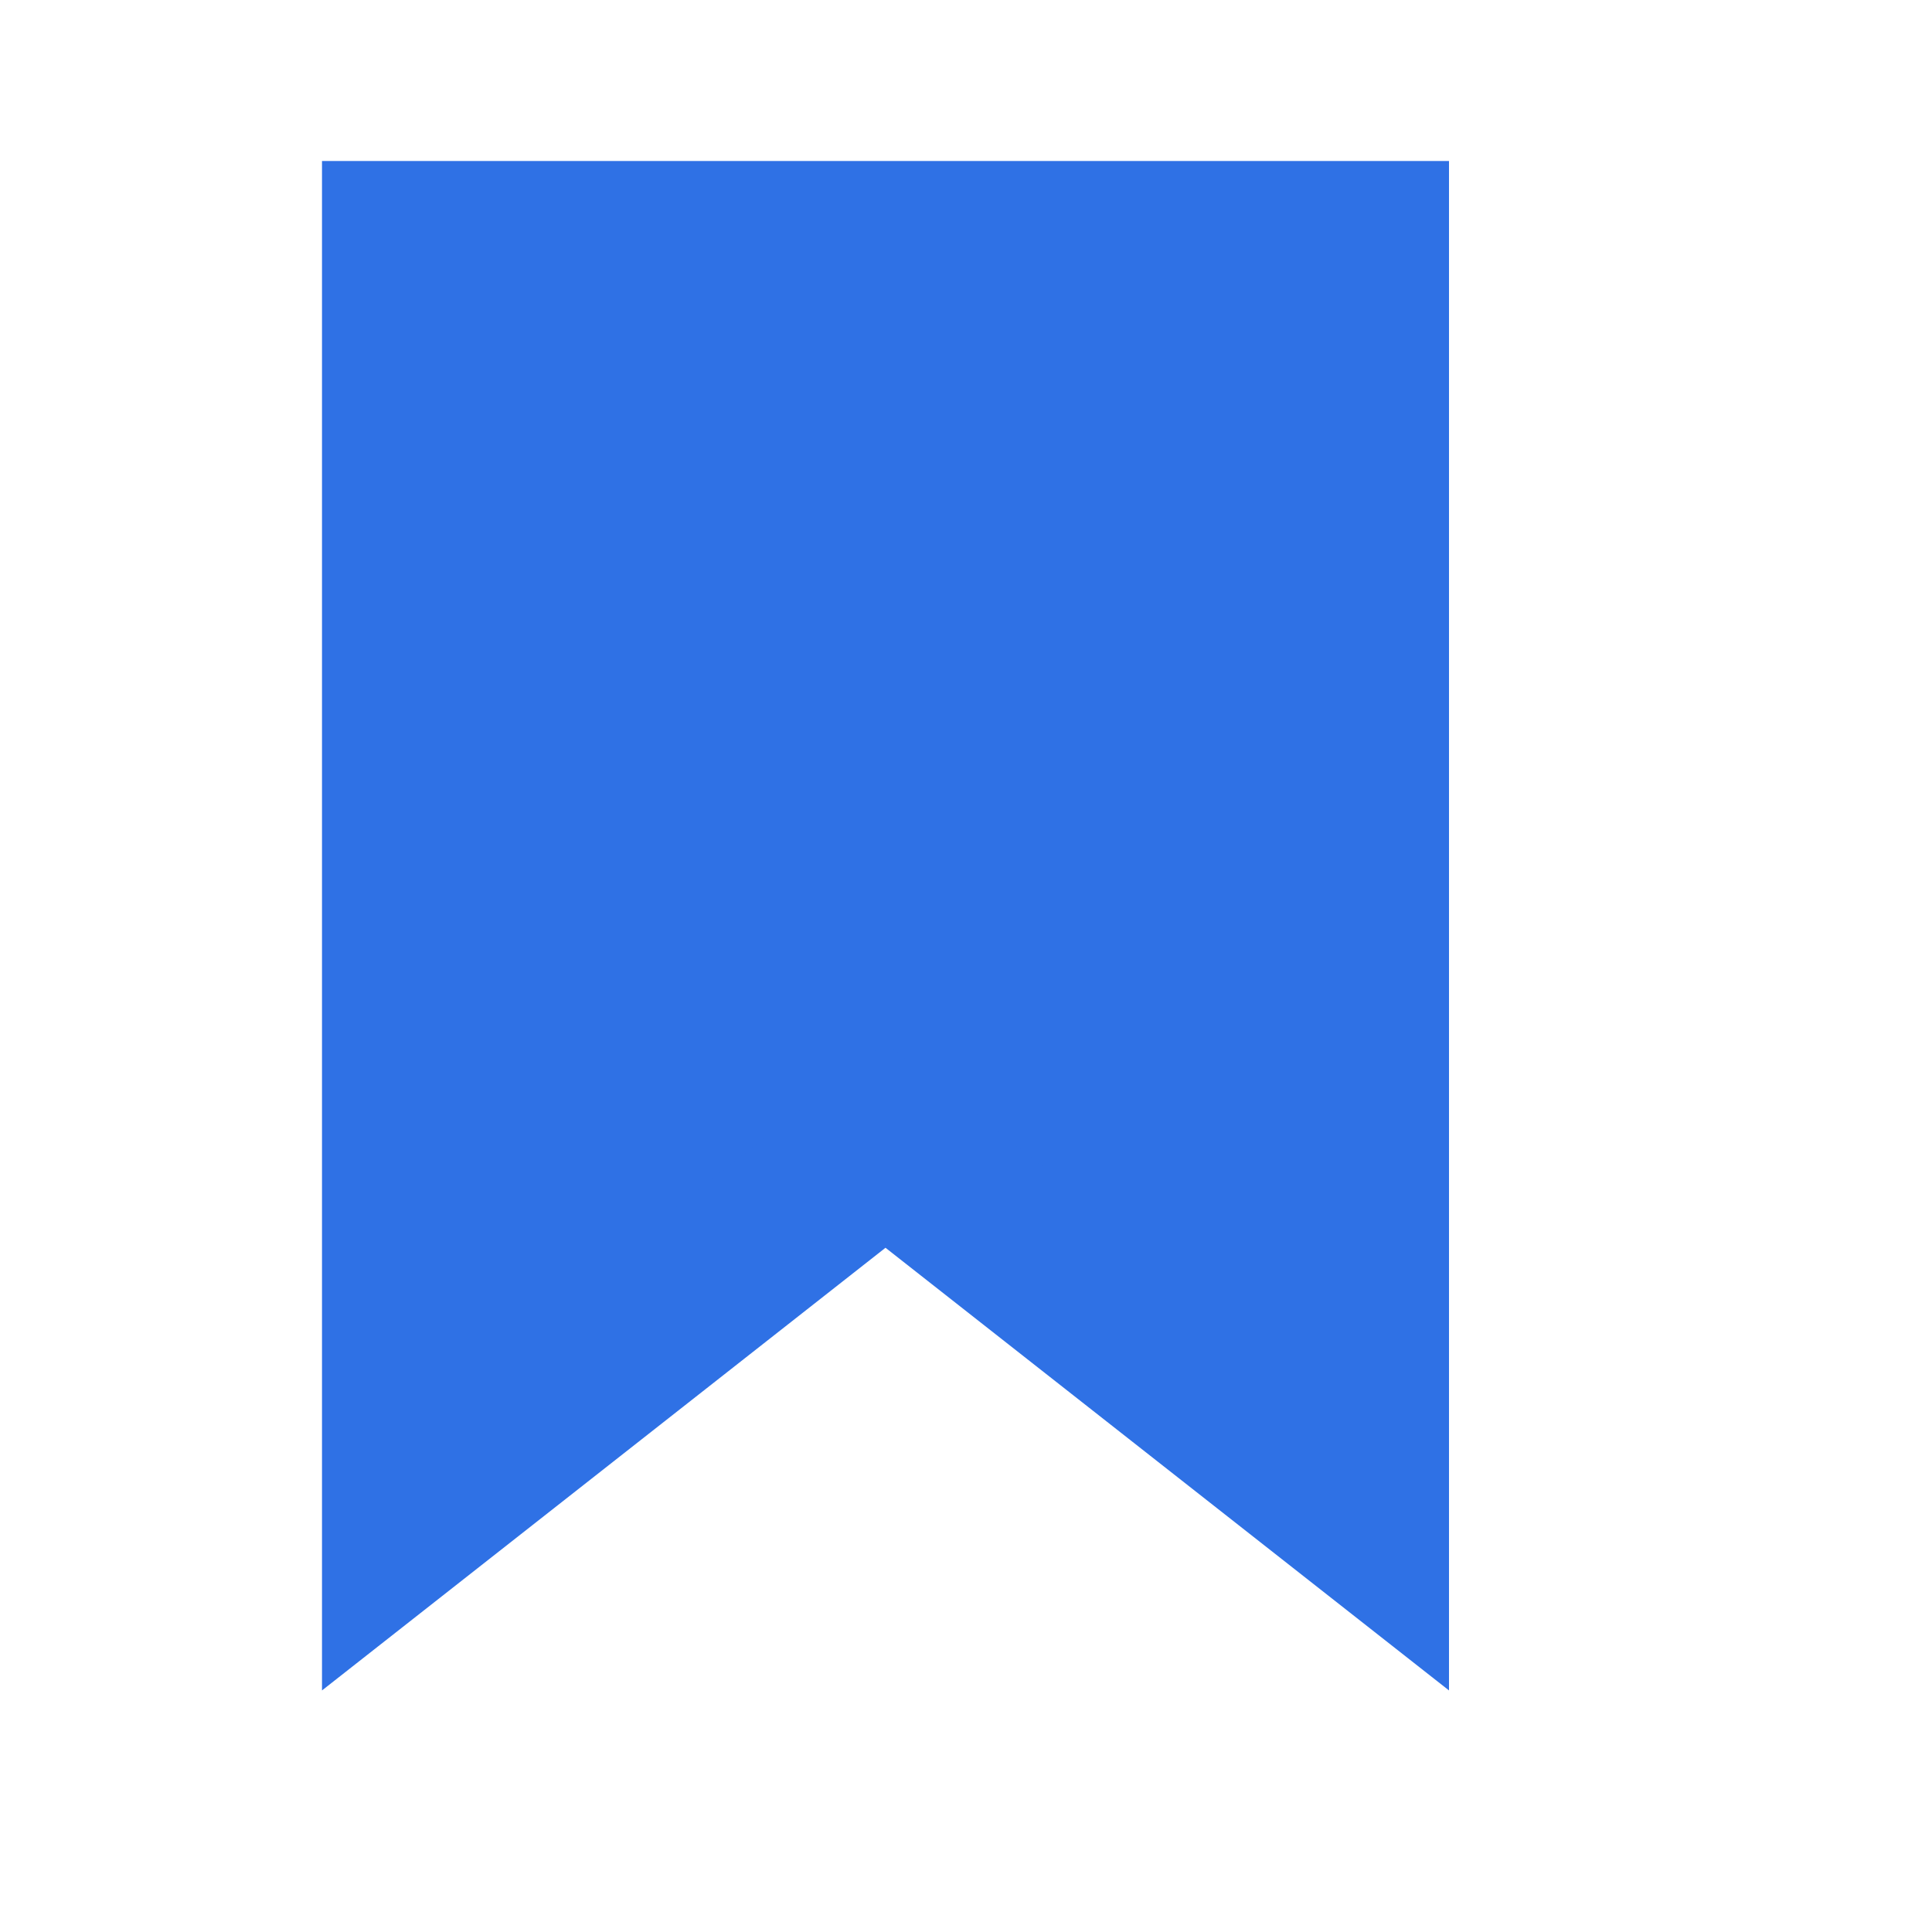
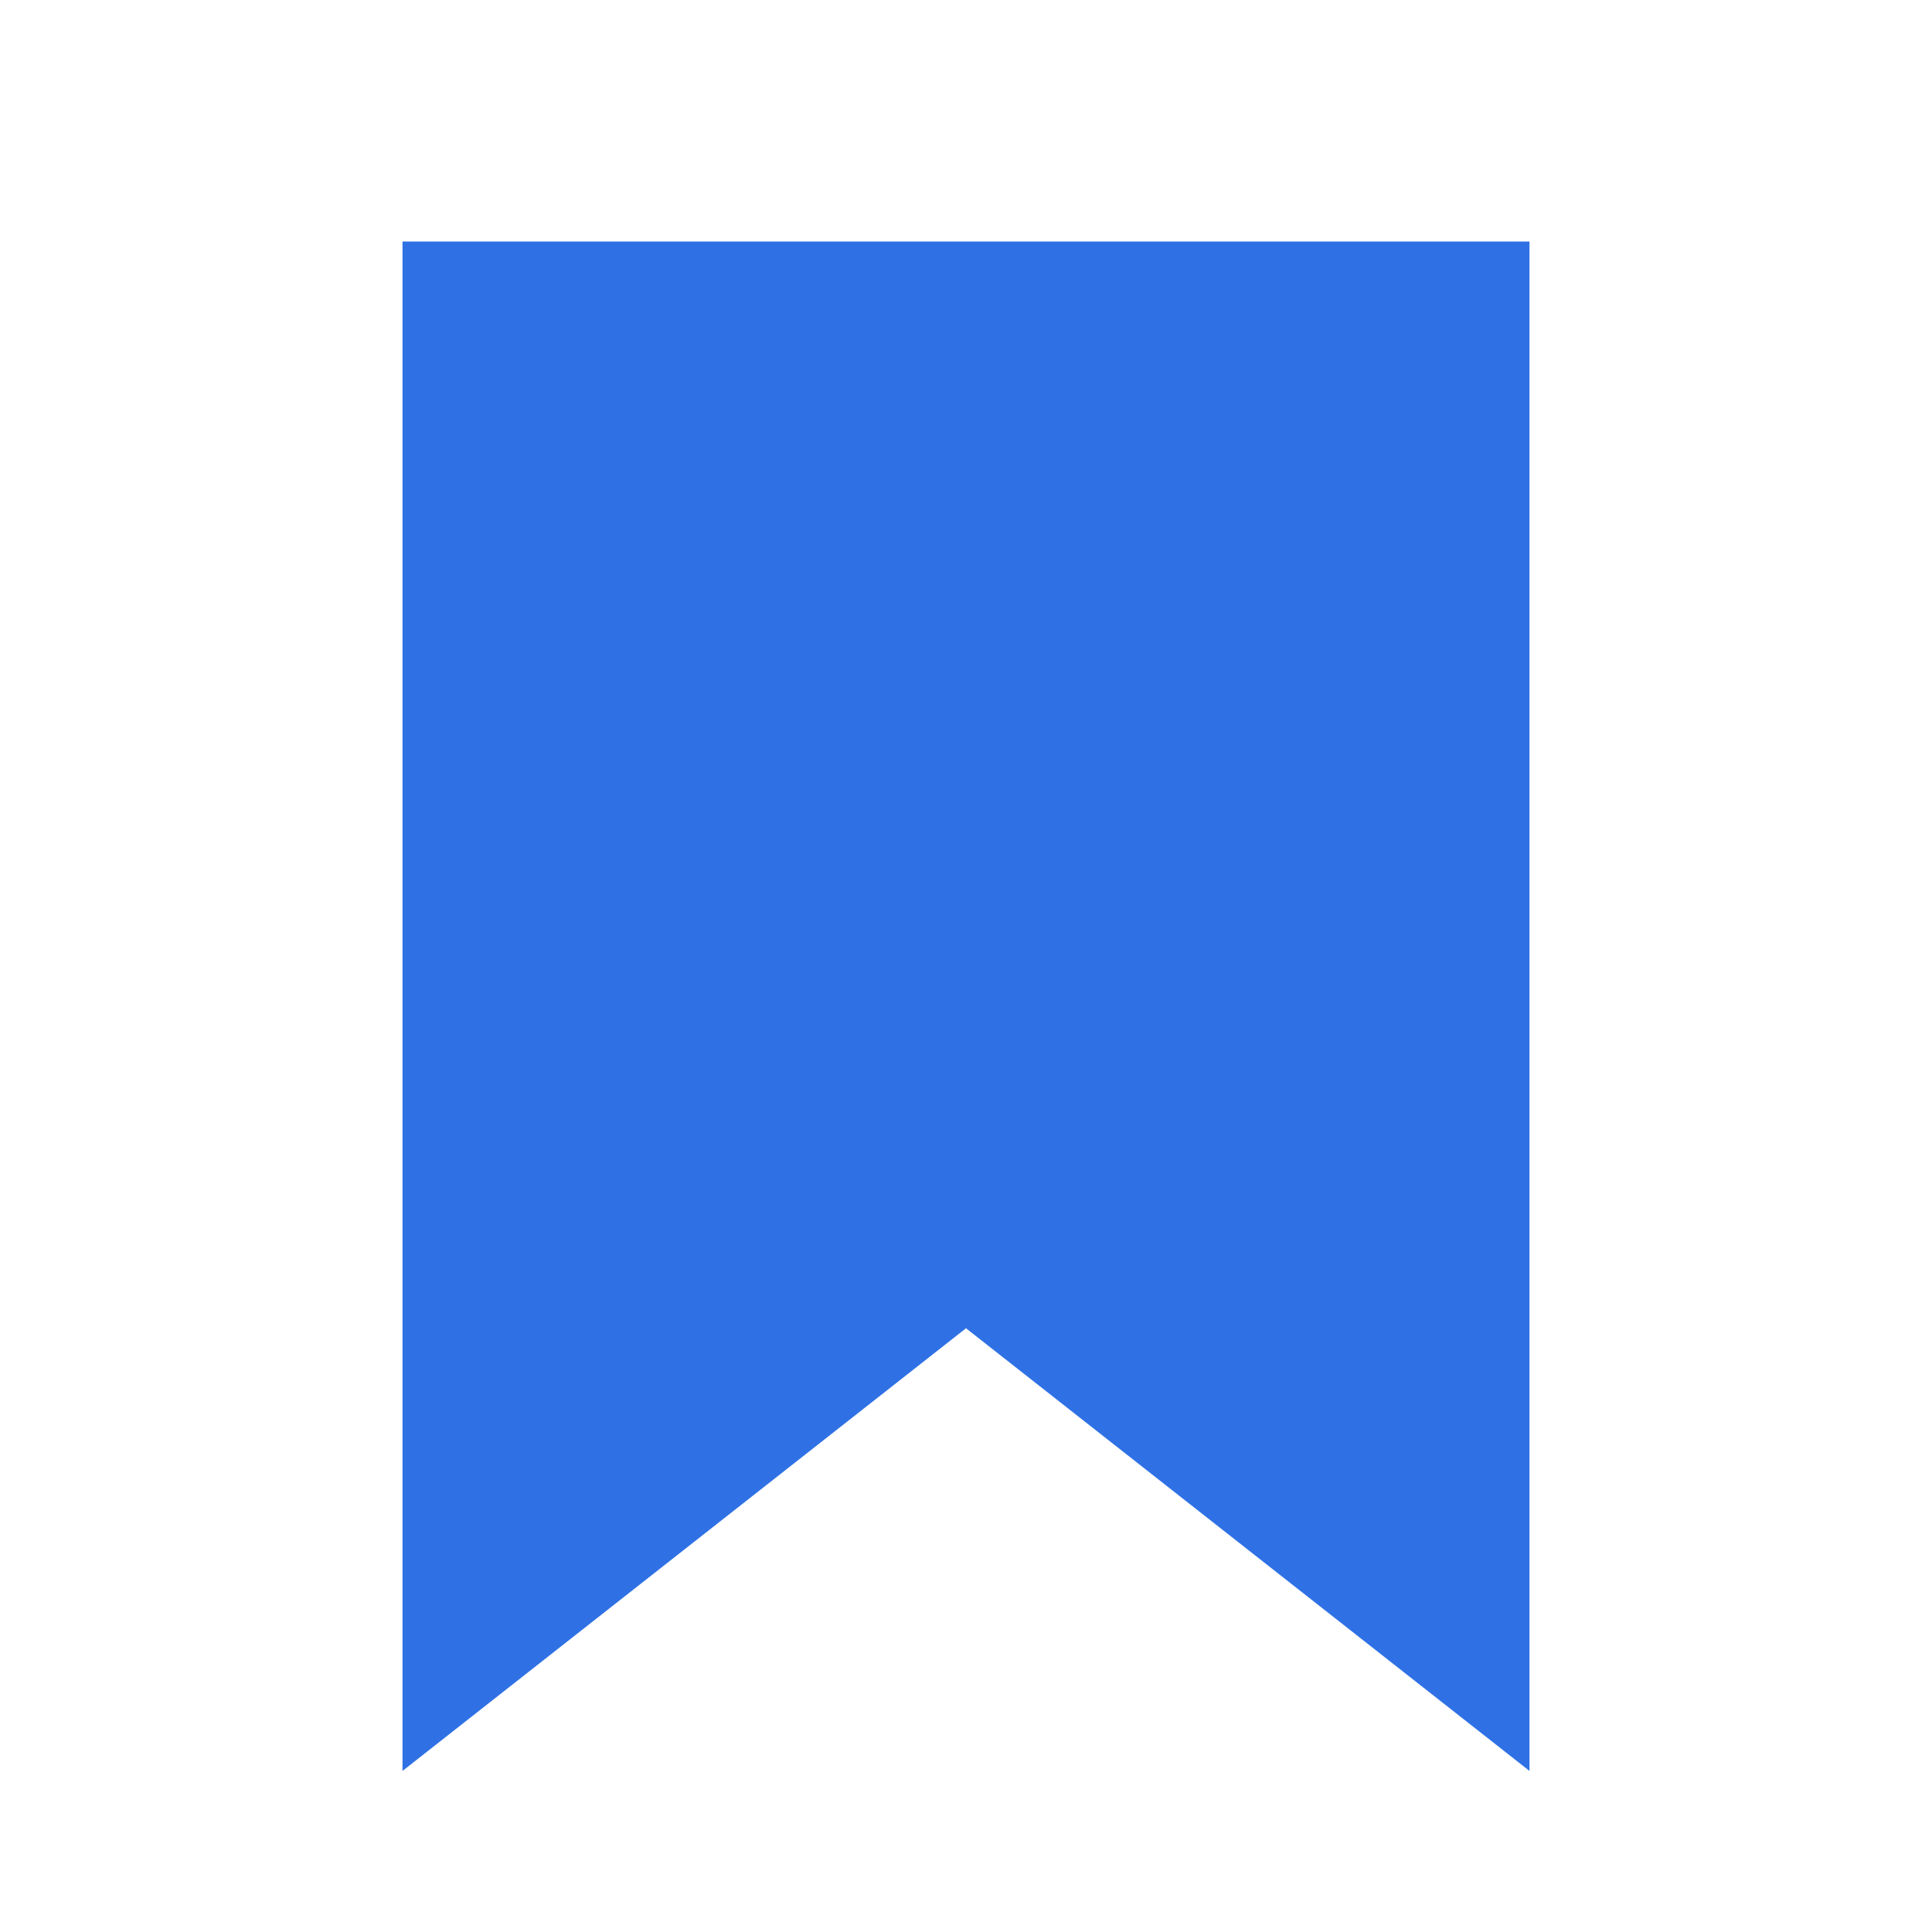
- <svg xmlns="http://www.w3.org/2000/svg" width="24" height="24" viewBox="1 1 24 24" fill="none">
+ <svg xmlns="http://www.w3.org/2000/svg" width="24" height="24" viewBox="0 0 24 24" fill="none">
  <path d="M11.382 15.714L6 19.942V4L18 4V19.942L12.618 15.714L12 15.228L11.382 15.714Z" stroke="#2F71E5" stroke-width="2" fill="#2F71E5" />
</svg>
